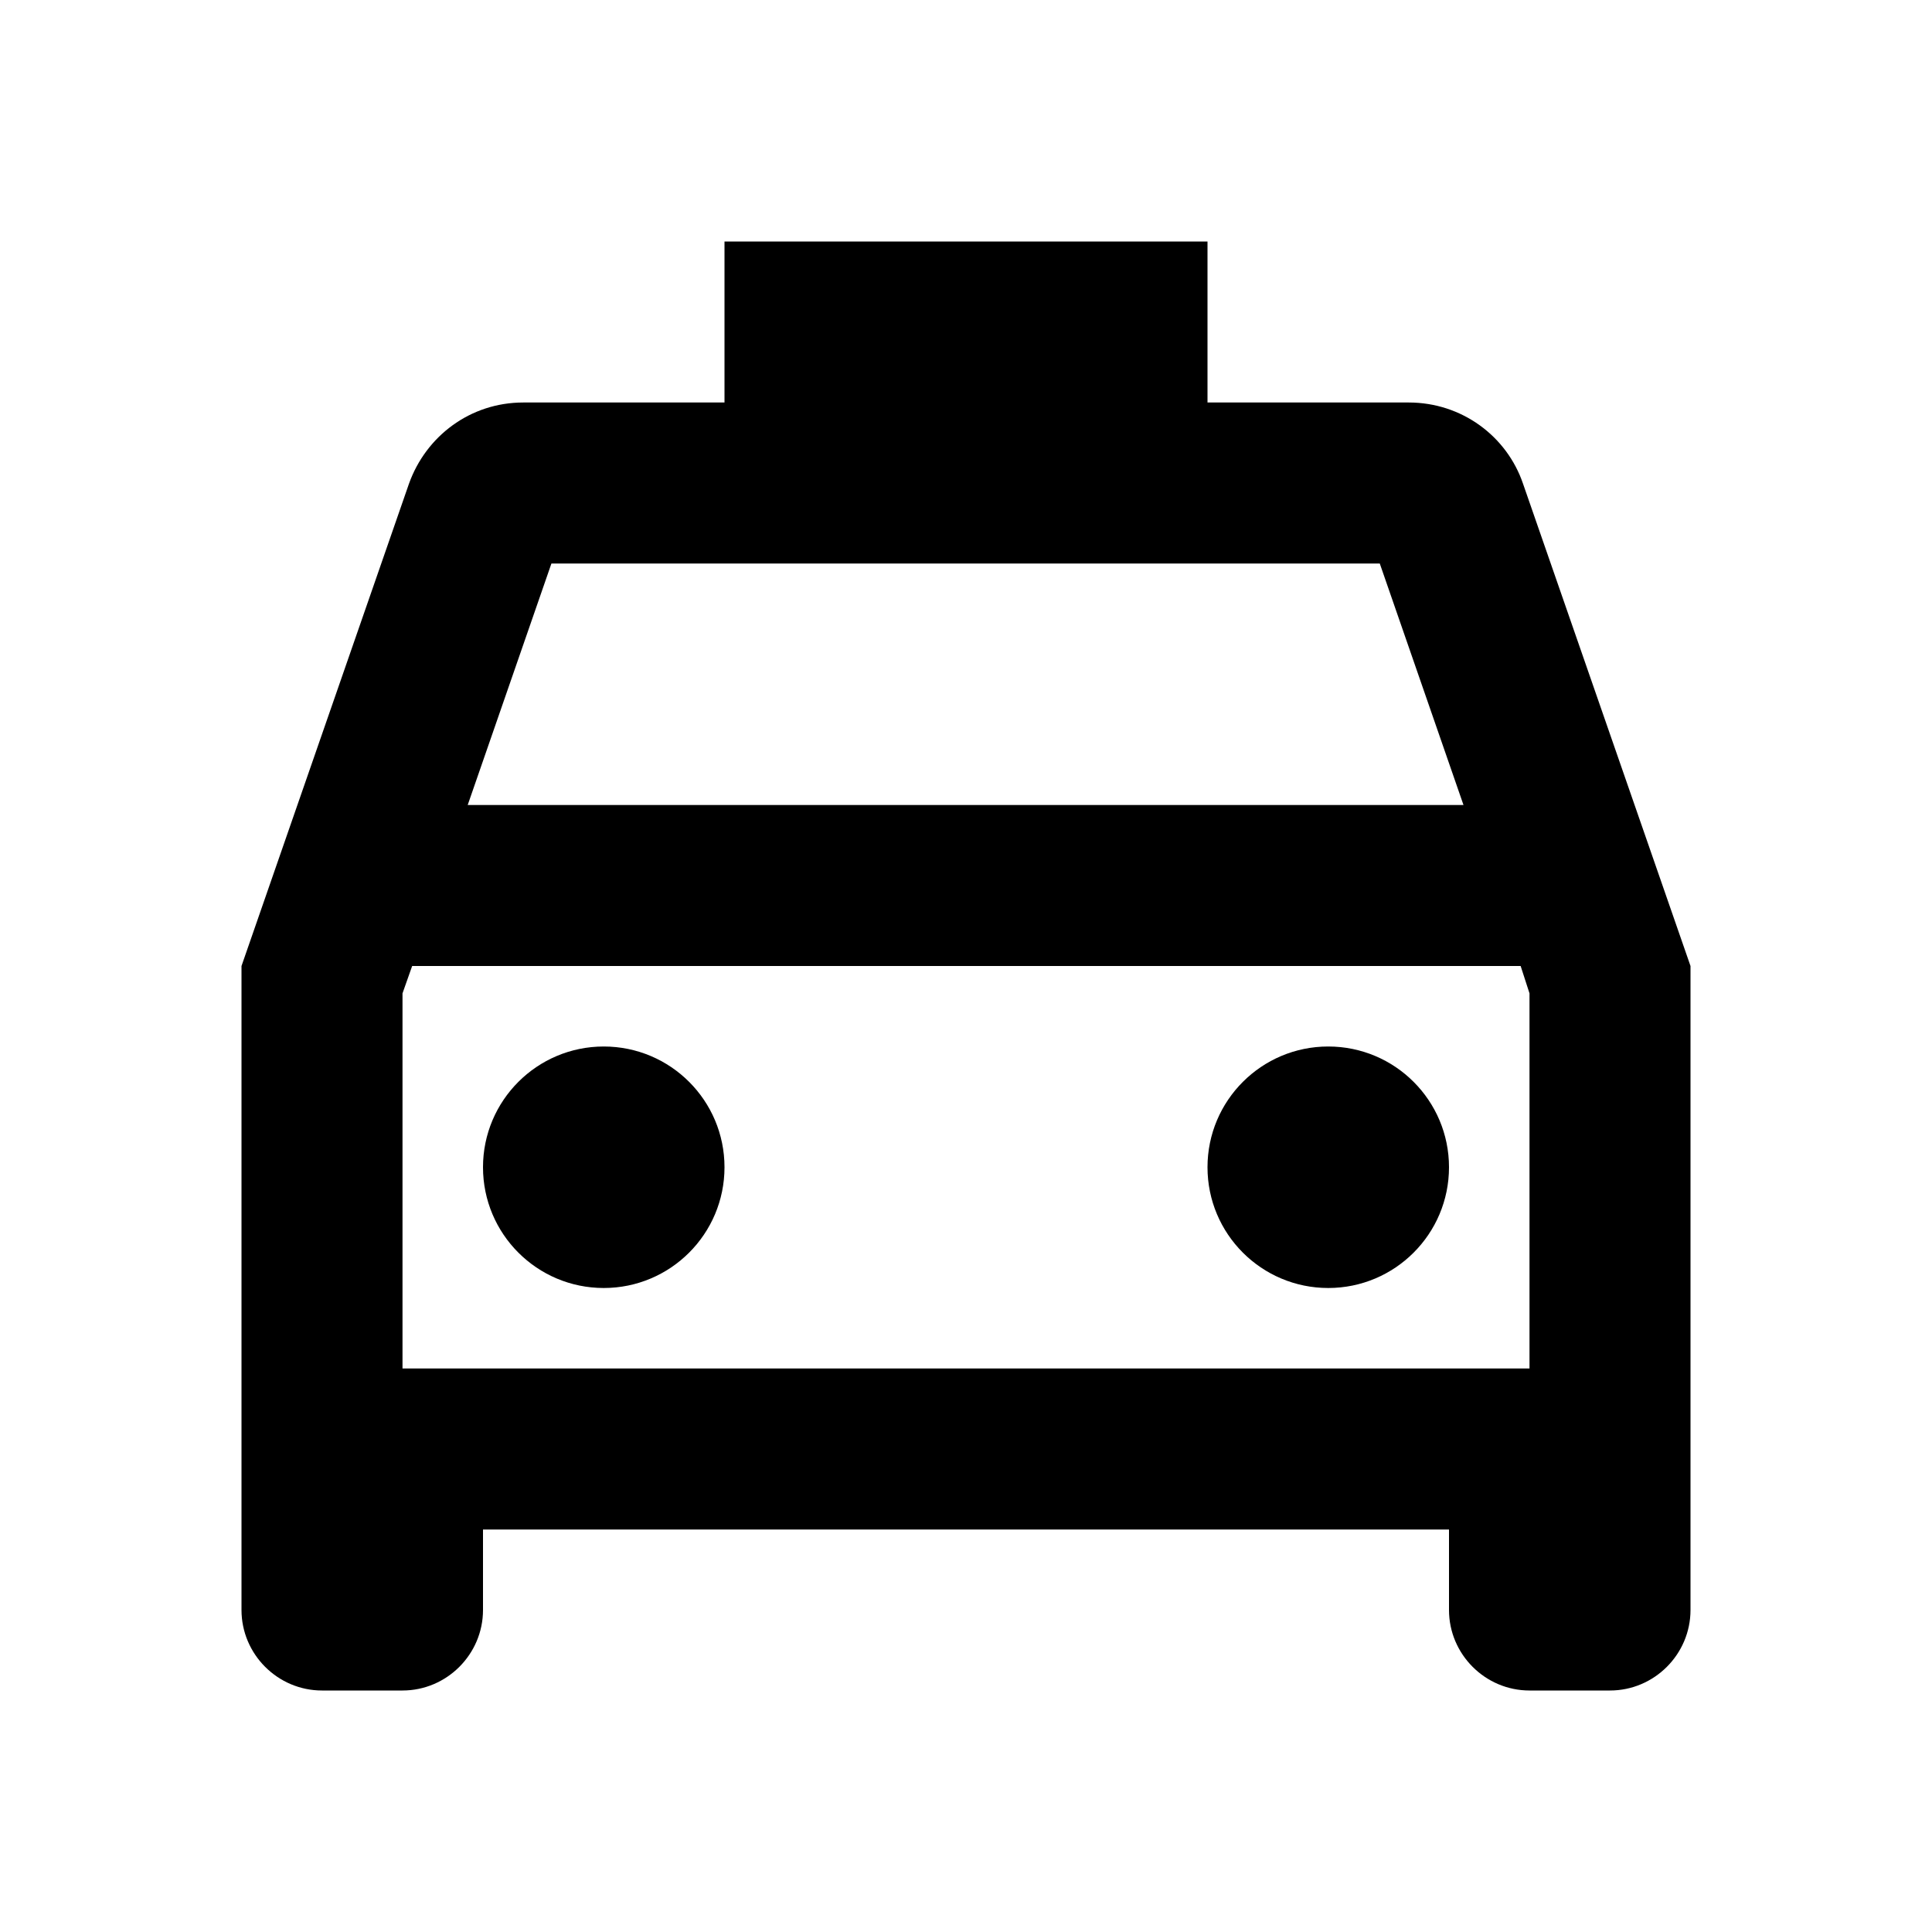
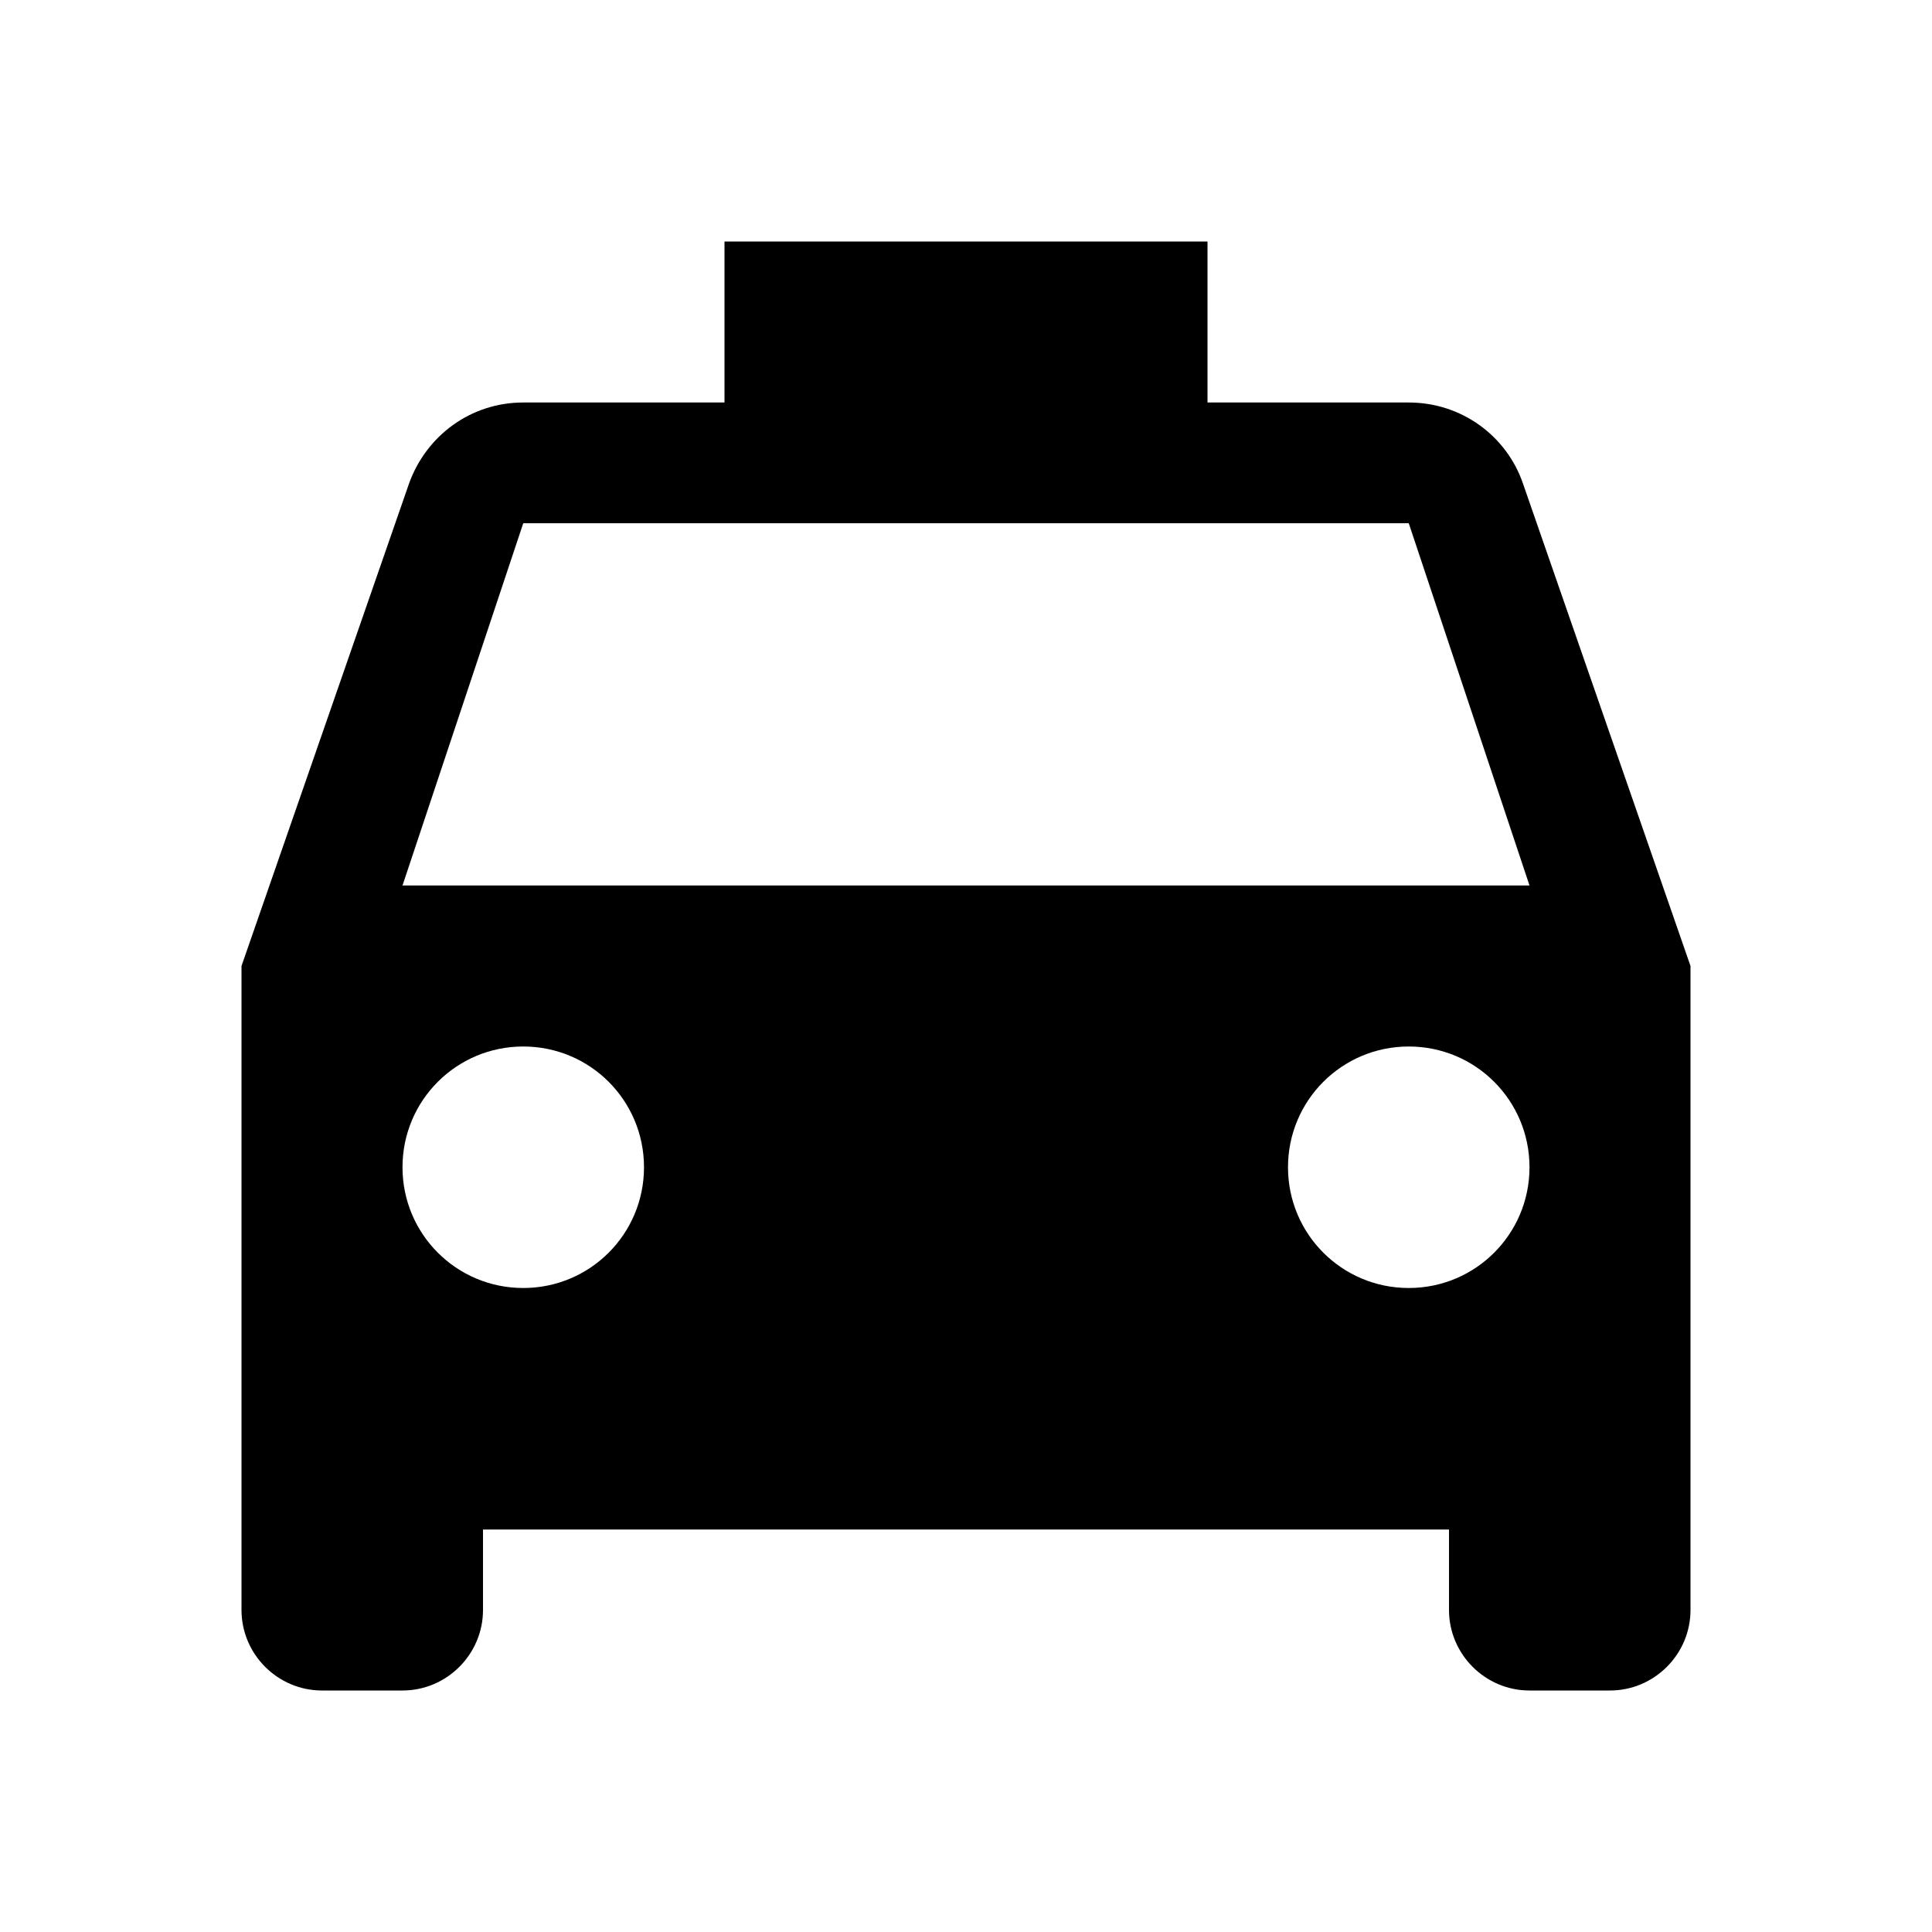
<svg xmlns="http://www.w3.org/2000/svg" width="24" height="24" viewBox="0 0 24 24">
-   <path d="M18.92 6.01C18.72 5.42 18.16 5 17.5 5H15V3H9v2H6.5c-.66 0-1.21.42-1.42 1.01L3 12v8c0 .55.45 1 1 1h1c.55 0 1-.45 1-1v-1h12v1c0 .55.45 1 1 1h1c.55 0 1-.45 1-1v-8l-2.08-5.99zM6.85 7h10.29l1.04 3H5.81l1.04-3zM19 17H5v-4.66l.12-.34h13.77l.11.34V17z" />
-   <circle cx="7.5" cy="14.5" r="1.5" />
-   <circle cx="16.5" cy="14.5" r="1.5" />
+   <path d="M18.92 6.01C18.72 5.42 18.16 5 17.5 5H15V3H9v2H6.5c-.66 0-1.21.42-1.42 1.01L3 12v8c0 .55.45 1 1 1h1c.55 0 1-.45 1-1v-1h12v1c0 .55.45 1 1 1h1c.55 0 1-.45 1-1v-8l-2.08-5.99zM6.5 16c-.83 0-1.5-.67-1.5-1.5S5.67 13 6.5 13s1.5.67 1.5 1.5S7.33 16 6.5 16zm11 0c-.83 0-1.5-.67-1.5-1.5s.67-1.5 1.5-1.5 1.5.67 1.5 1.5-.67 1.5-1.5 1.5zM5 11l1.5-4.5h11L19 11H5z" />
</svg>
